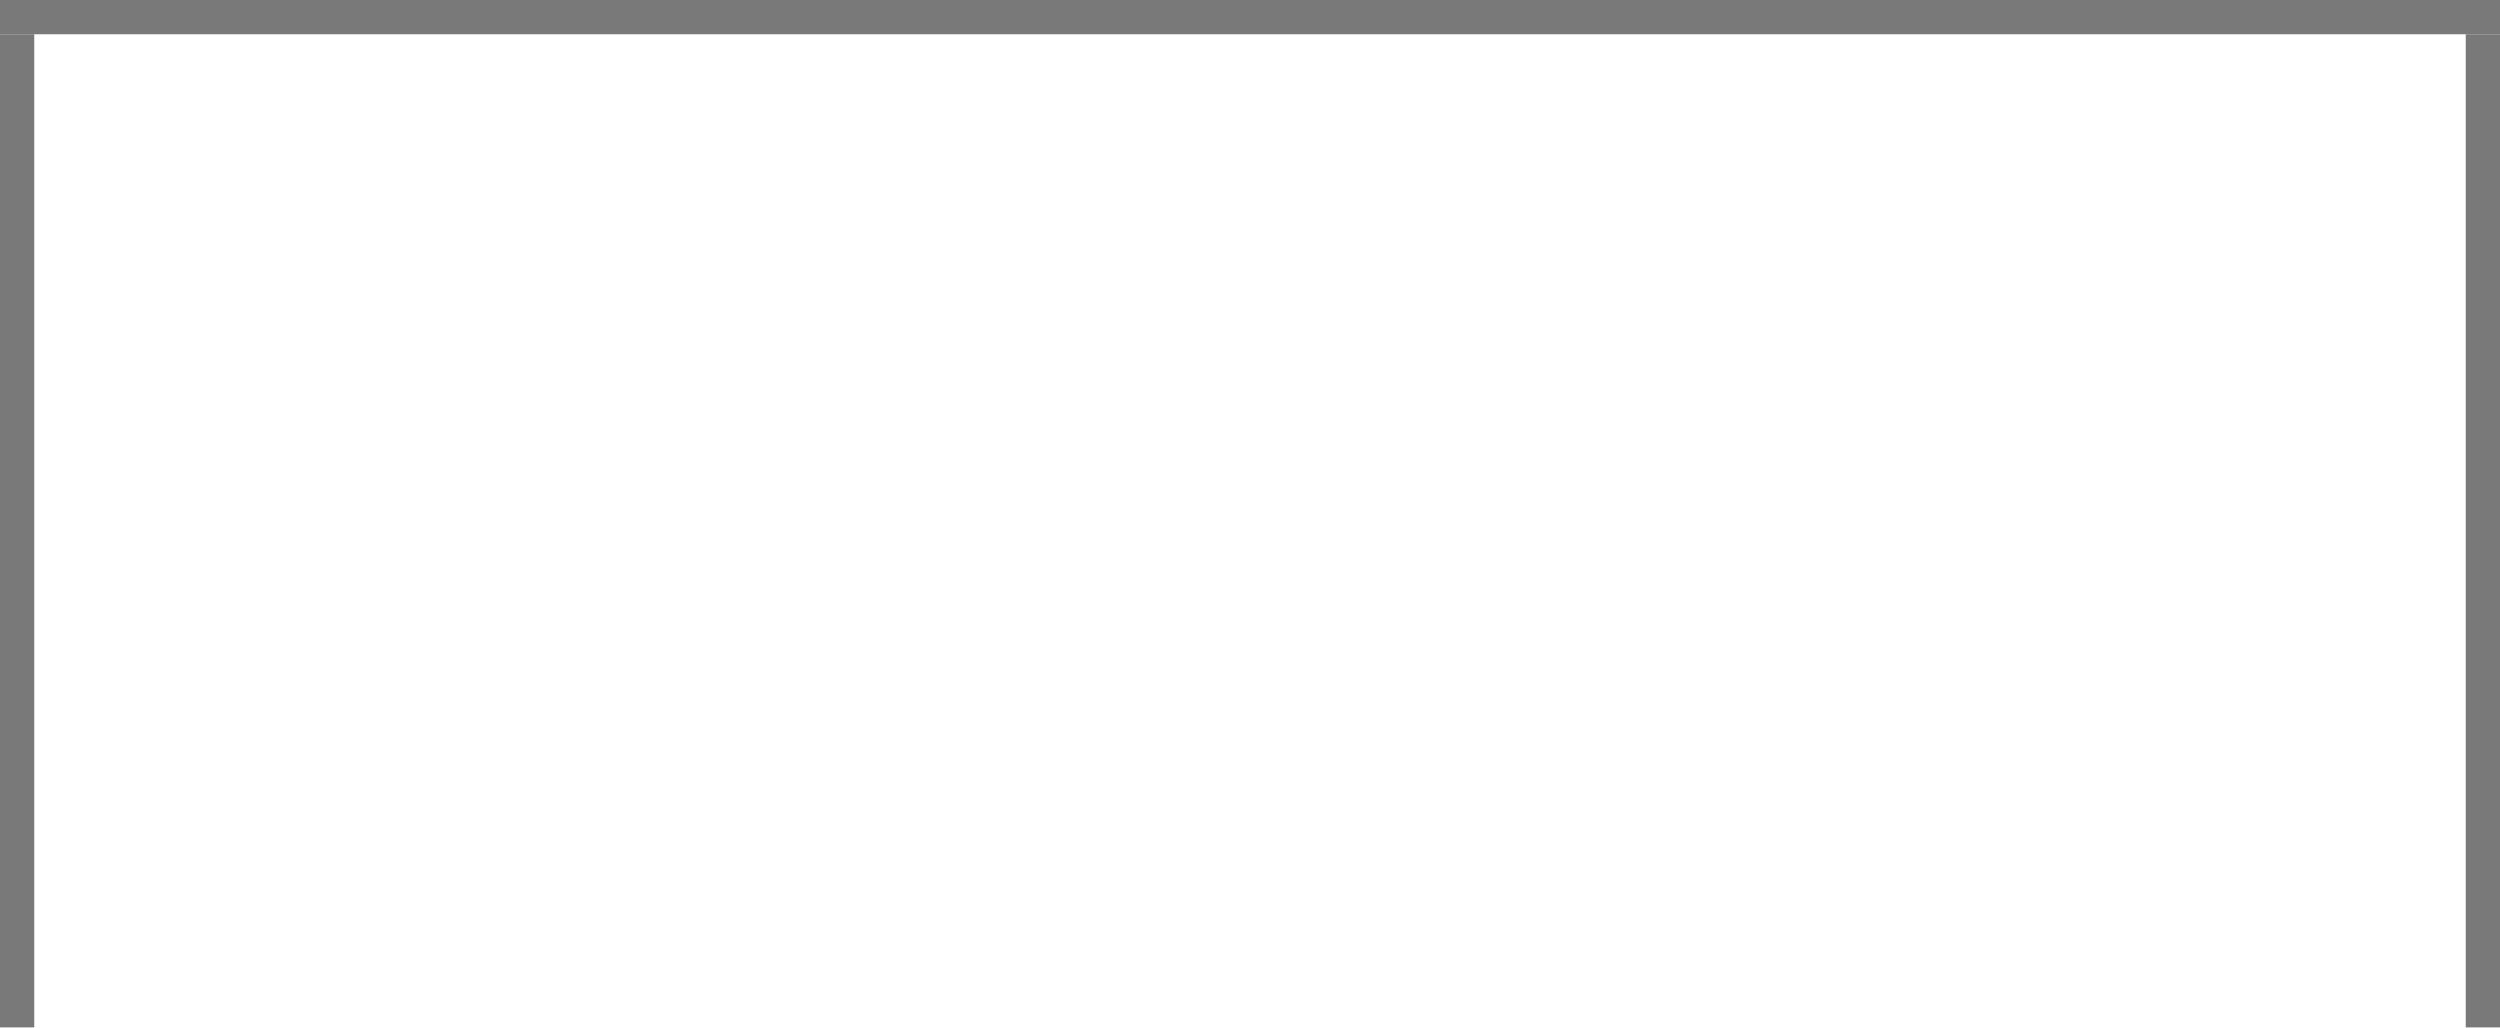
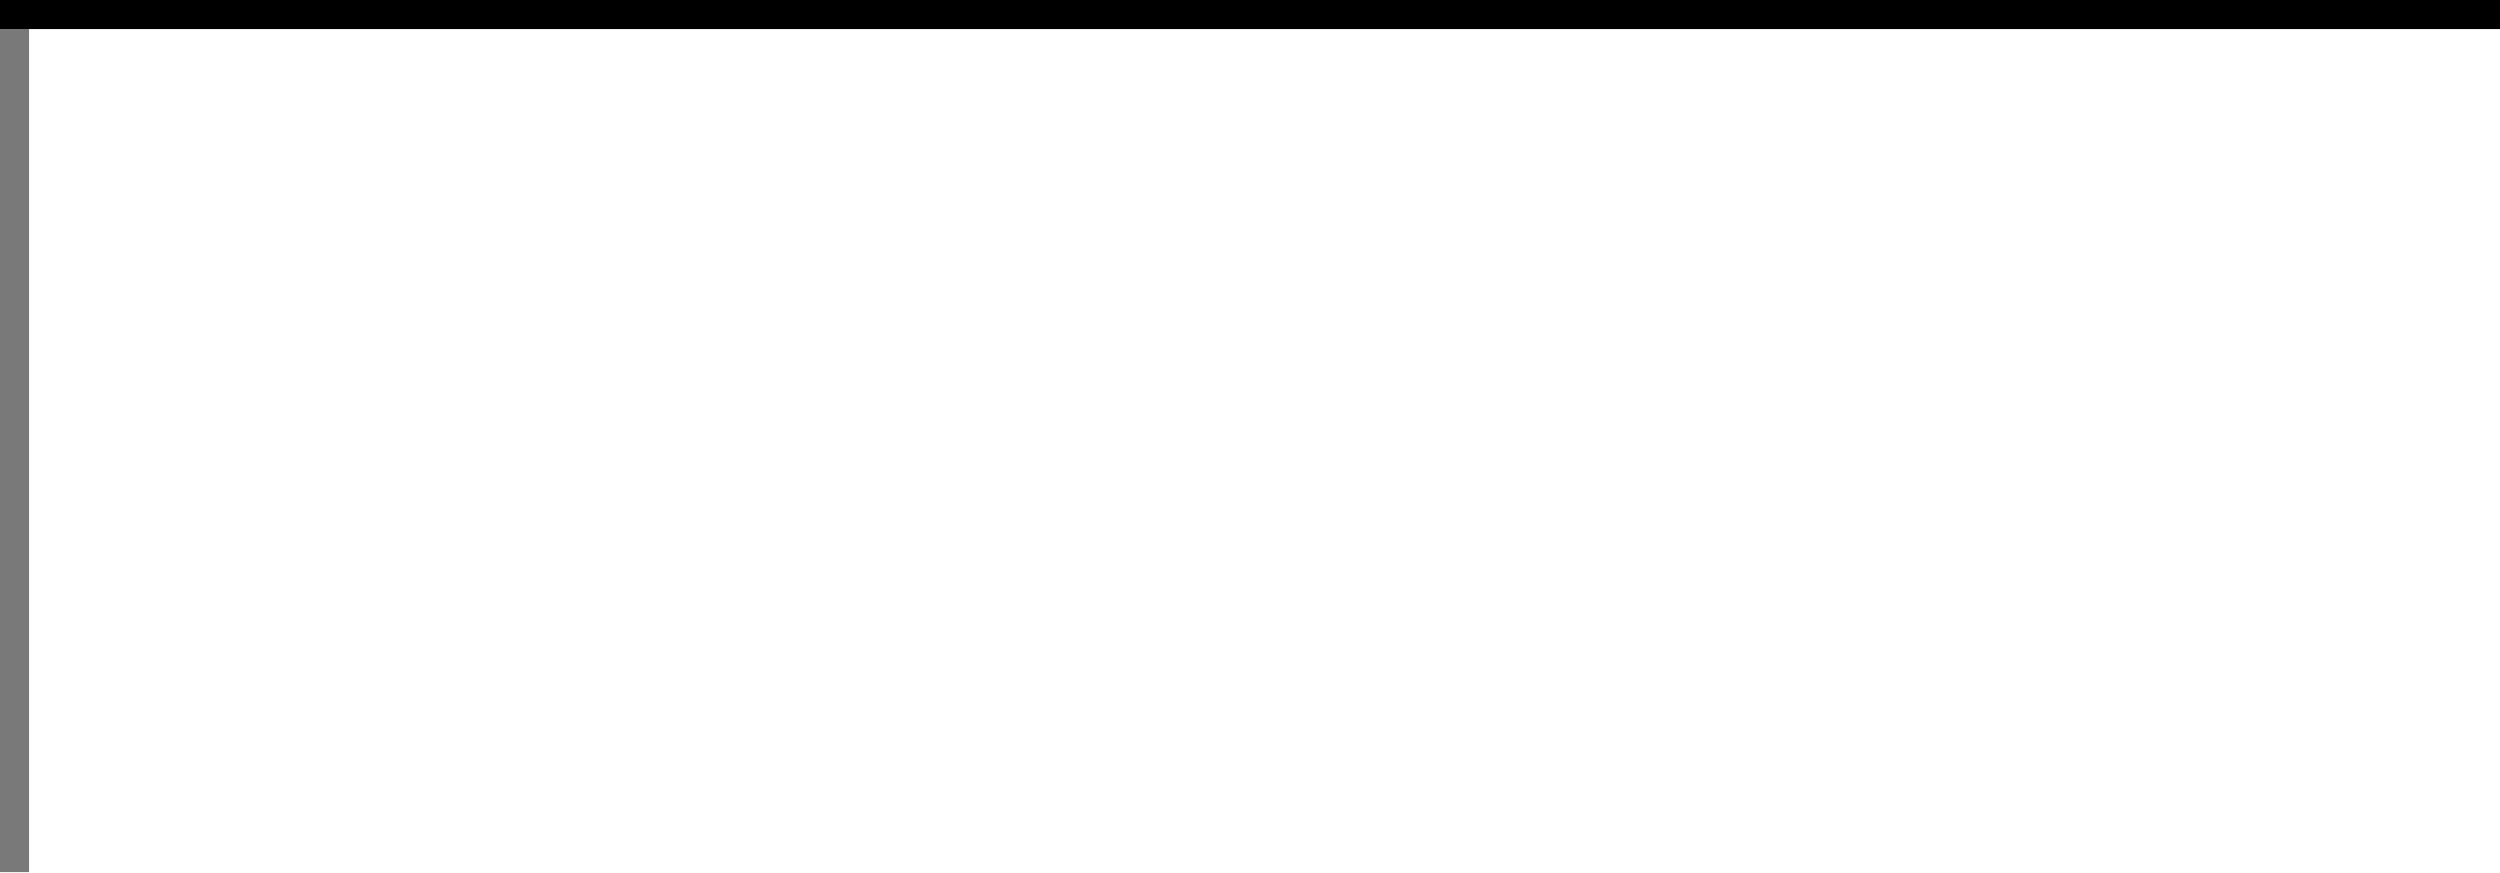
- <svg xmlns="http://www.w3.org/2000/svg" version="1.1" width="73px" height="30px" viewBox="1383 1413 73 30">
-   <path d="M 1 1  L 72 1  L 72 30  L 1 30  L 1 1  Z " fill-rule="nonzero" fill="rgba(255, 255, 255, 1)" stroke="none" transform="matrix(1 0 0 1 1383 1413 )" class="fill" />
-   <path d="M 0.5 1  L 0.5 30  " stroke-width="1" stroke-dasharray="0" stroke="rgba(121, 121, 121, 1)" fill="none" transform="matrix(1 0 0 1 1383 1413 )" class="stroke" />
-   <path d="M 0 0.5  L 73 0.5  " stroke-width="1" stroke-dasharray="0" stroke="rgba(121, 121, 121, 1)" fill="none" transform="matrix(1 0 0 1 1383 1413 )" class="stroke" />
-   <path d="M 72.5 1  L 72.5 30  " stroke-width="1" stroke-dasharray="0" stroke="rgba(121, 121, 121, 1)" fill="none" transform="matrix(1 0 0 1 1383 1413 )" class="stroke" />
+ <svg xmlns="http://www.w3.org/2000/svg" version="1.1" width="86px" height="30px" viewBox="526 1443 86 30">
+   <path d="M 1 1  L 86 1  L 86 30  L 1 30  L 1 1  Z " fill-rule="nonzero" fill="rgba(255, 255, 255, 1)" stroke="none" transform="matrix(1 0 0 1 526 1443 )" class="fill" />
+   <path d="M 0.5 1  L 0.5 30  " stroke-width="1" stroke-dasharray="0" stroke="rgba(121, 121, 121, 1)" fill="none" transform="matrix(1 0 0 1 526 1443 )" class="stroke" />
+   <path d="M 0 0.5  L 86 0.5  " stroke-width="1" stroke-dasharray="0" stroke="rgba(0, 0, 0, 1)" fill="none" transform="matrix(1 0 0 1 526 1443 )" class="stroke" />
</svg>
